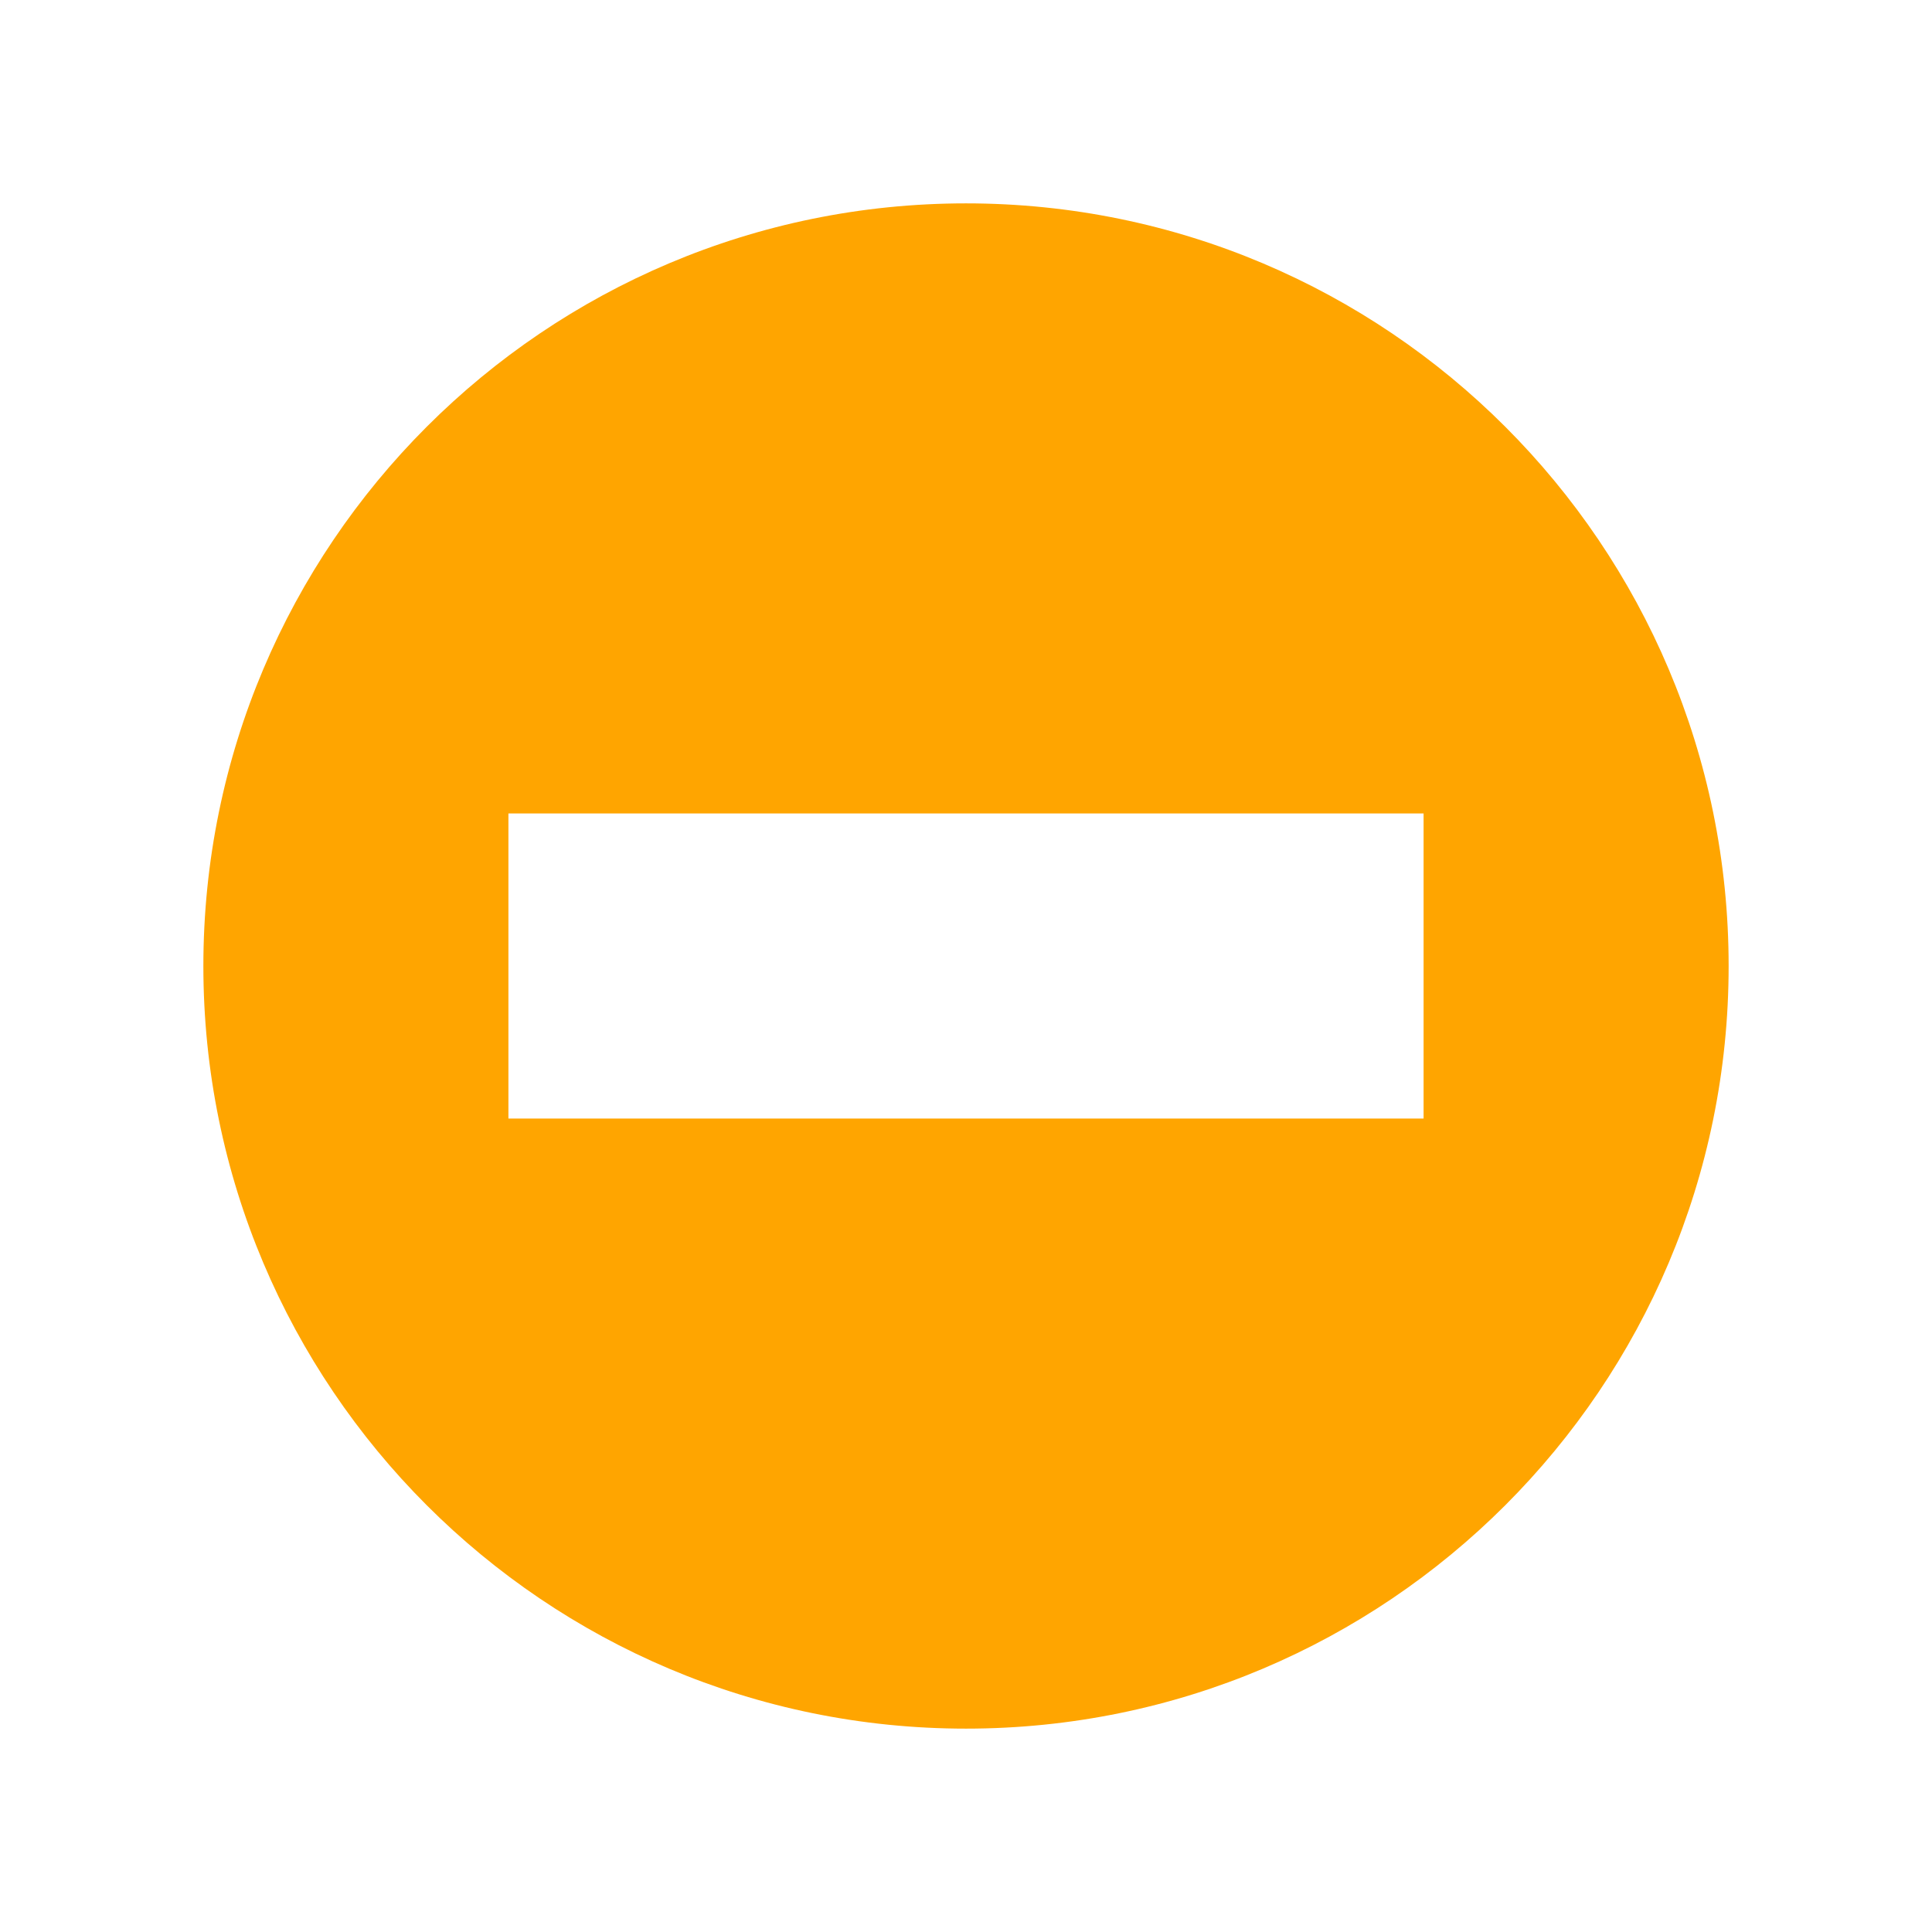
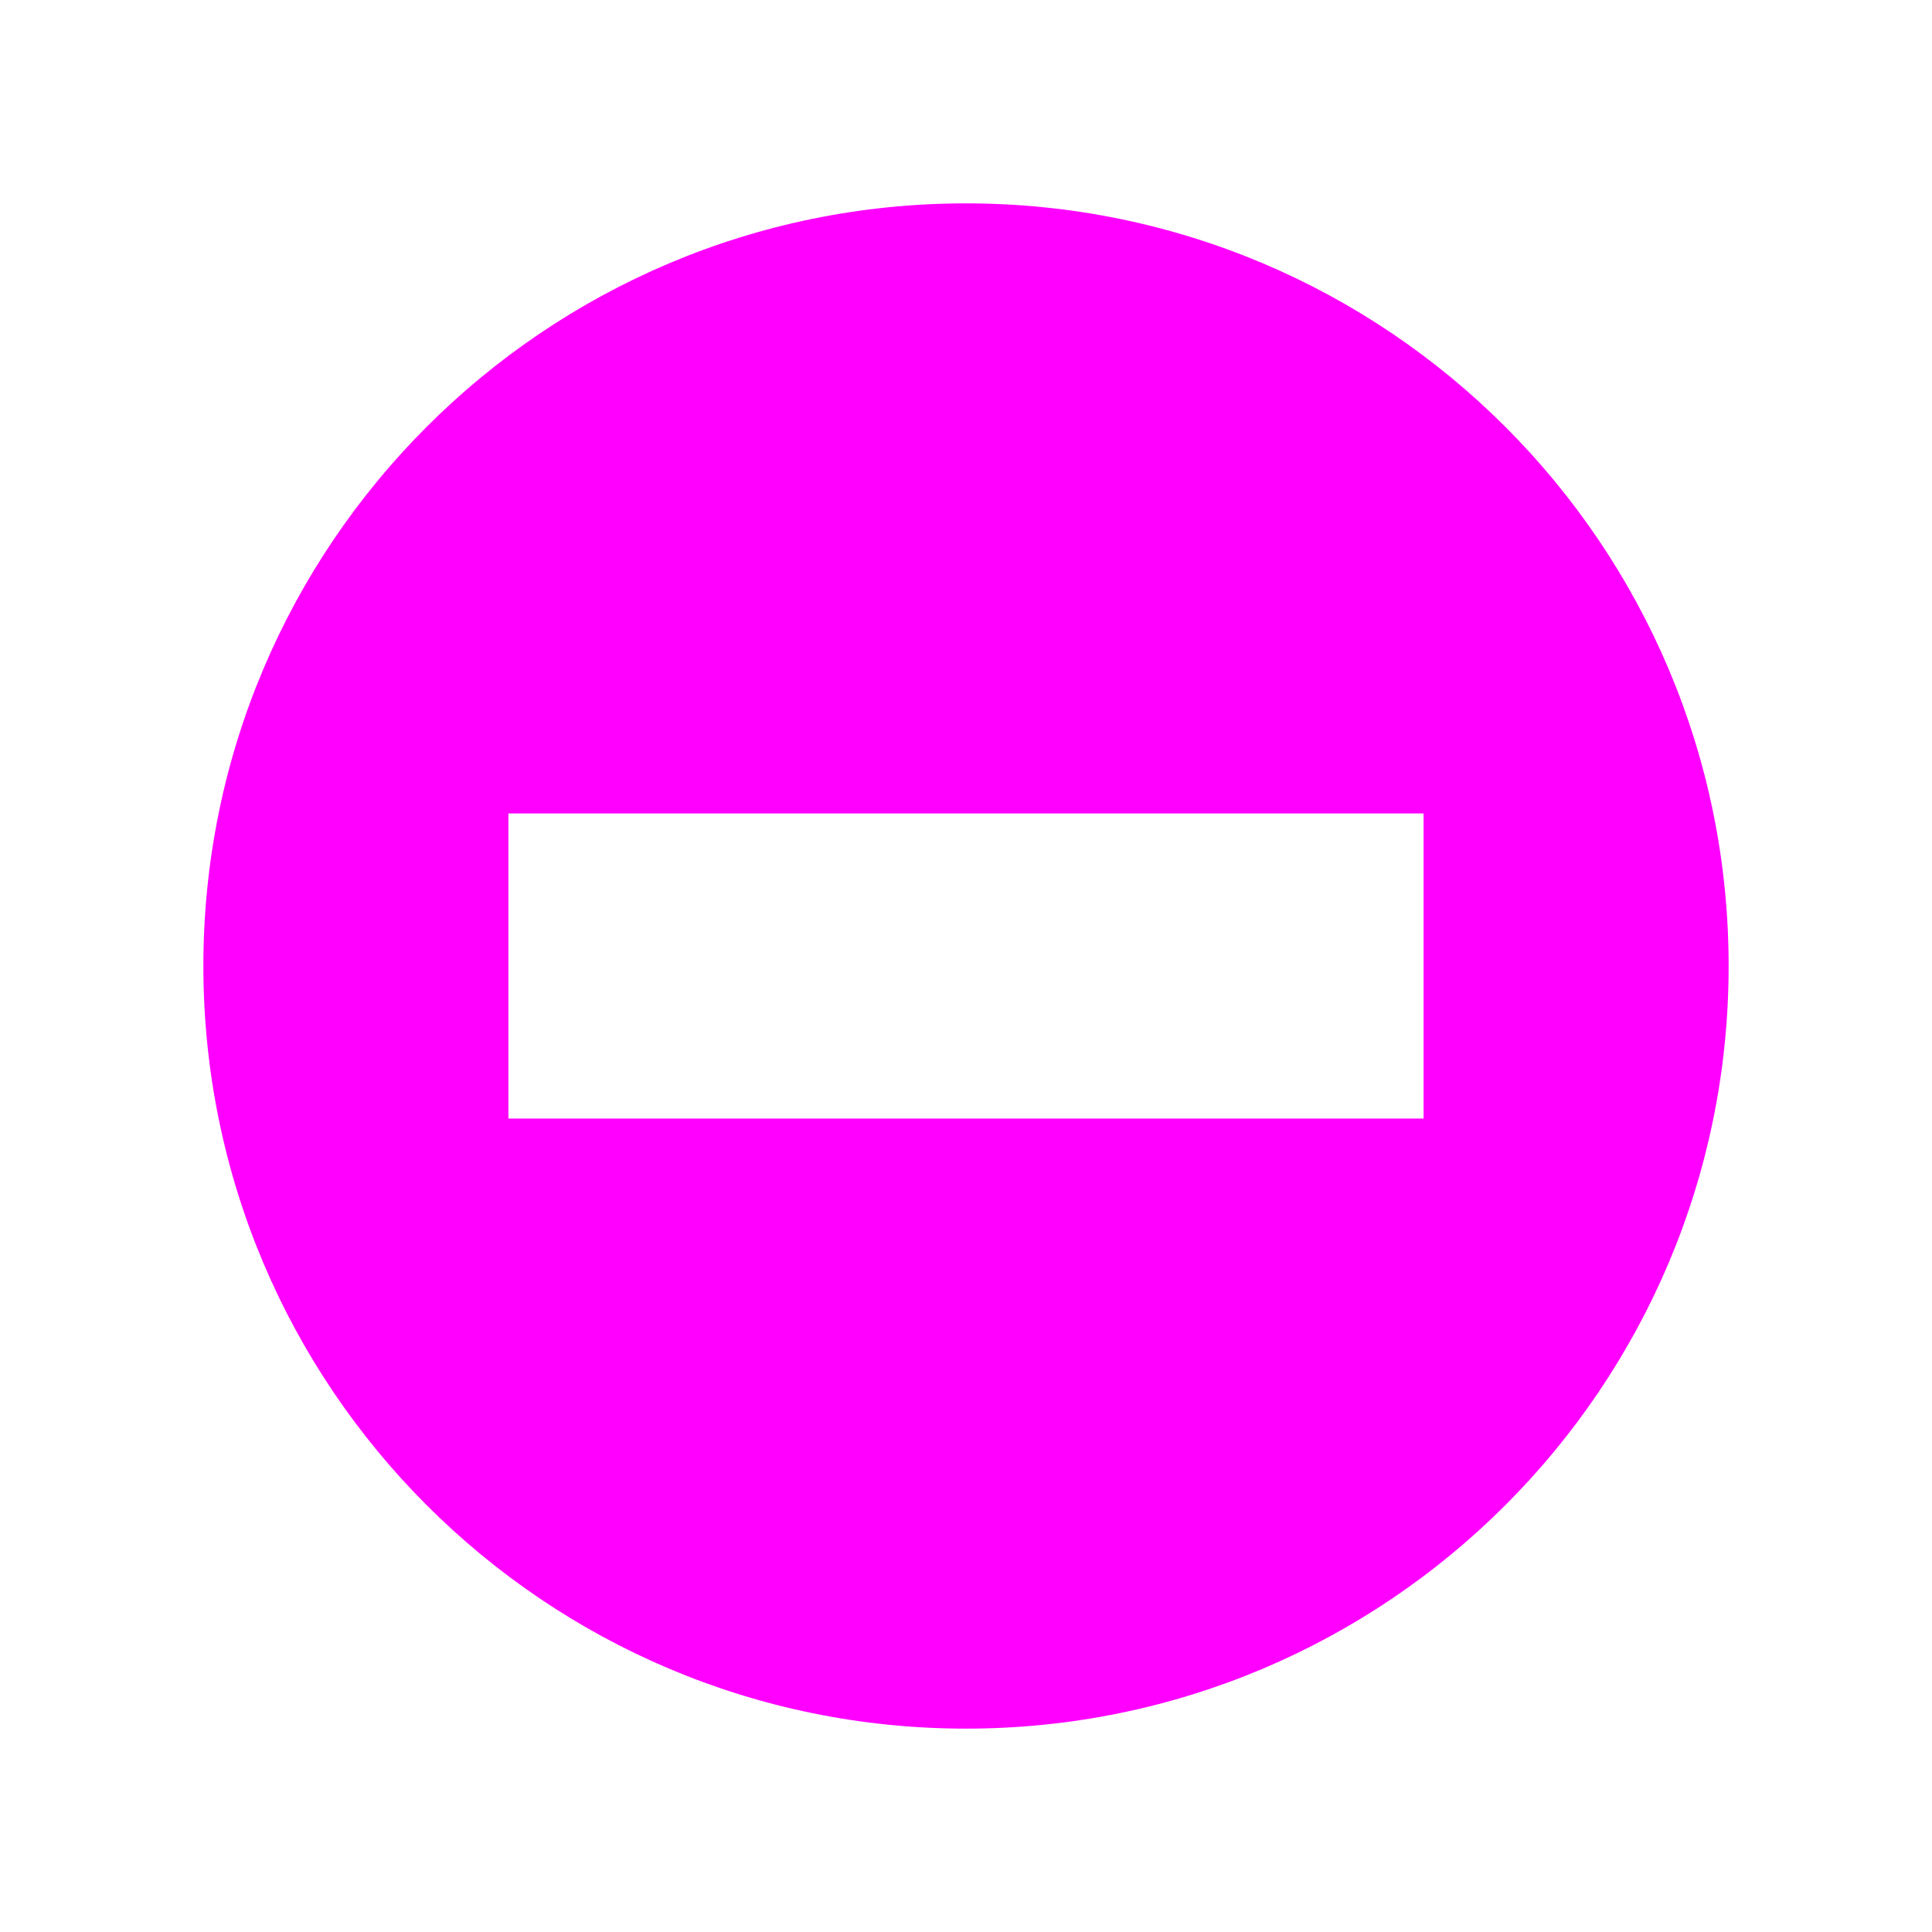
<svg xmlns="http://www.w3.org/2000/svg" viewBox="0 0 19 19" height="19" width="19">
  <rect fill="none" x="0" y="0" width="19" height="19" />
-   <path fill="#ffa500" transform="translate(2 2)" d="M7.5,0C3.358,0,0,3.358,0,7.5S3.358,15,7.5,15S15,11.642,15,7.5S11.642,0,7.5,0z M3,6h9v3H3V6z" />
+   <path fill="#ff00ff" transform="translate(2 2)" d="M7.5,0C3.358,0,0,3.358,0,7.5S3.358,15,7.5,15S15,11.642,15,7.5S11.642,0,7.5,0z M3,6h9v3H3V6z" />
</svg>
